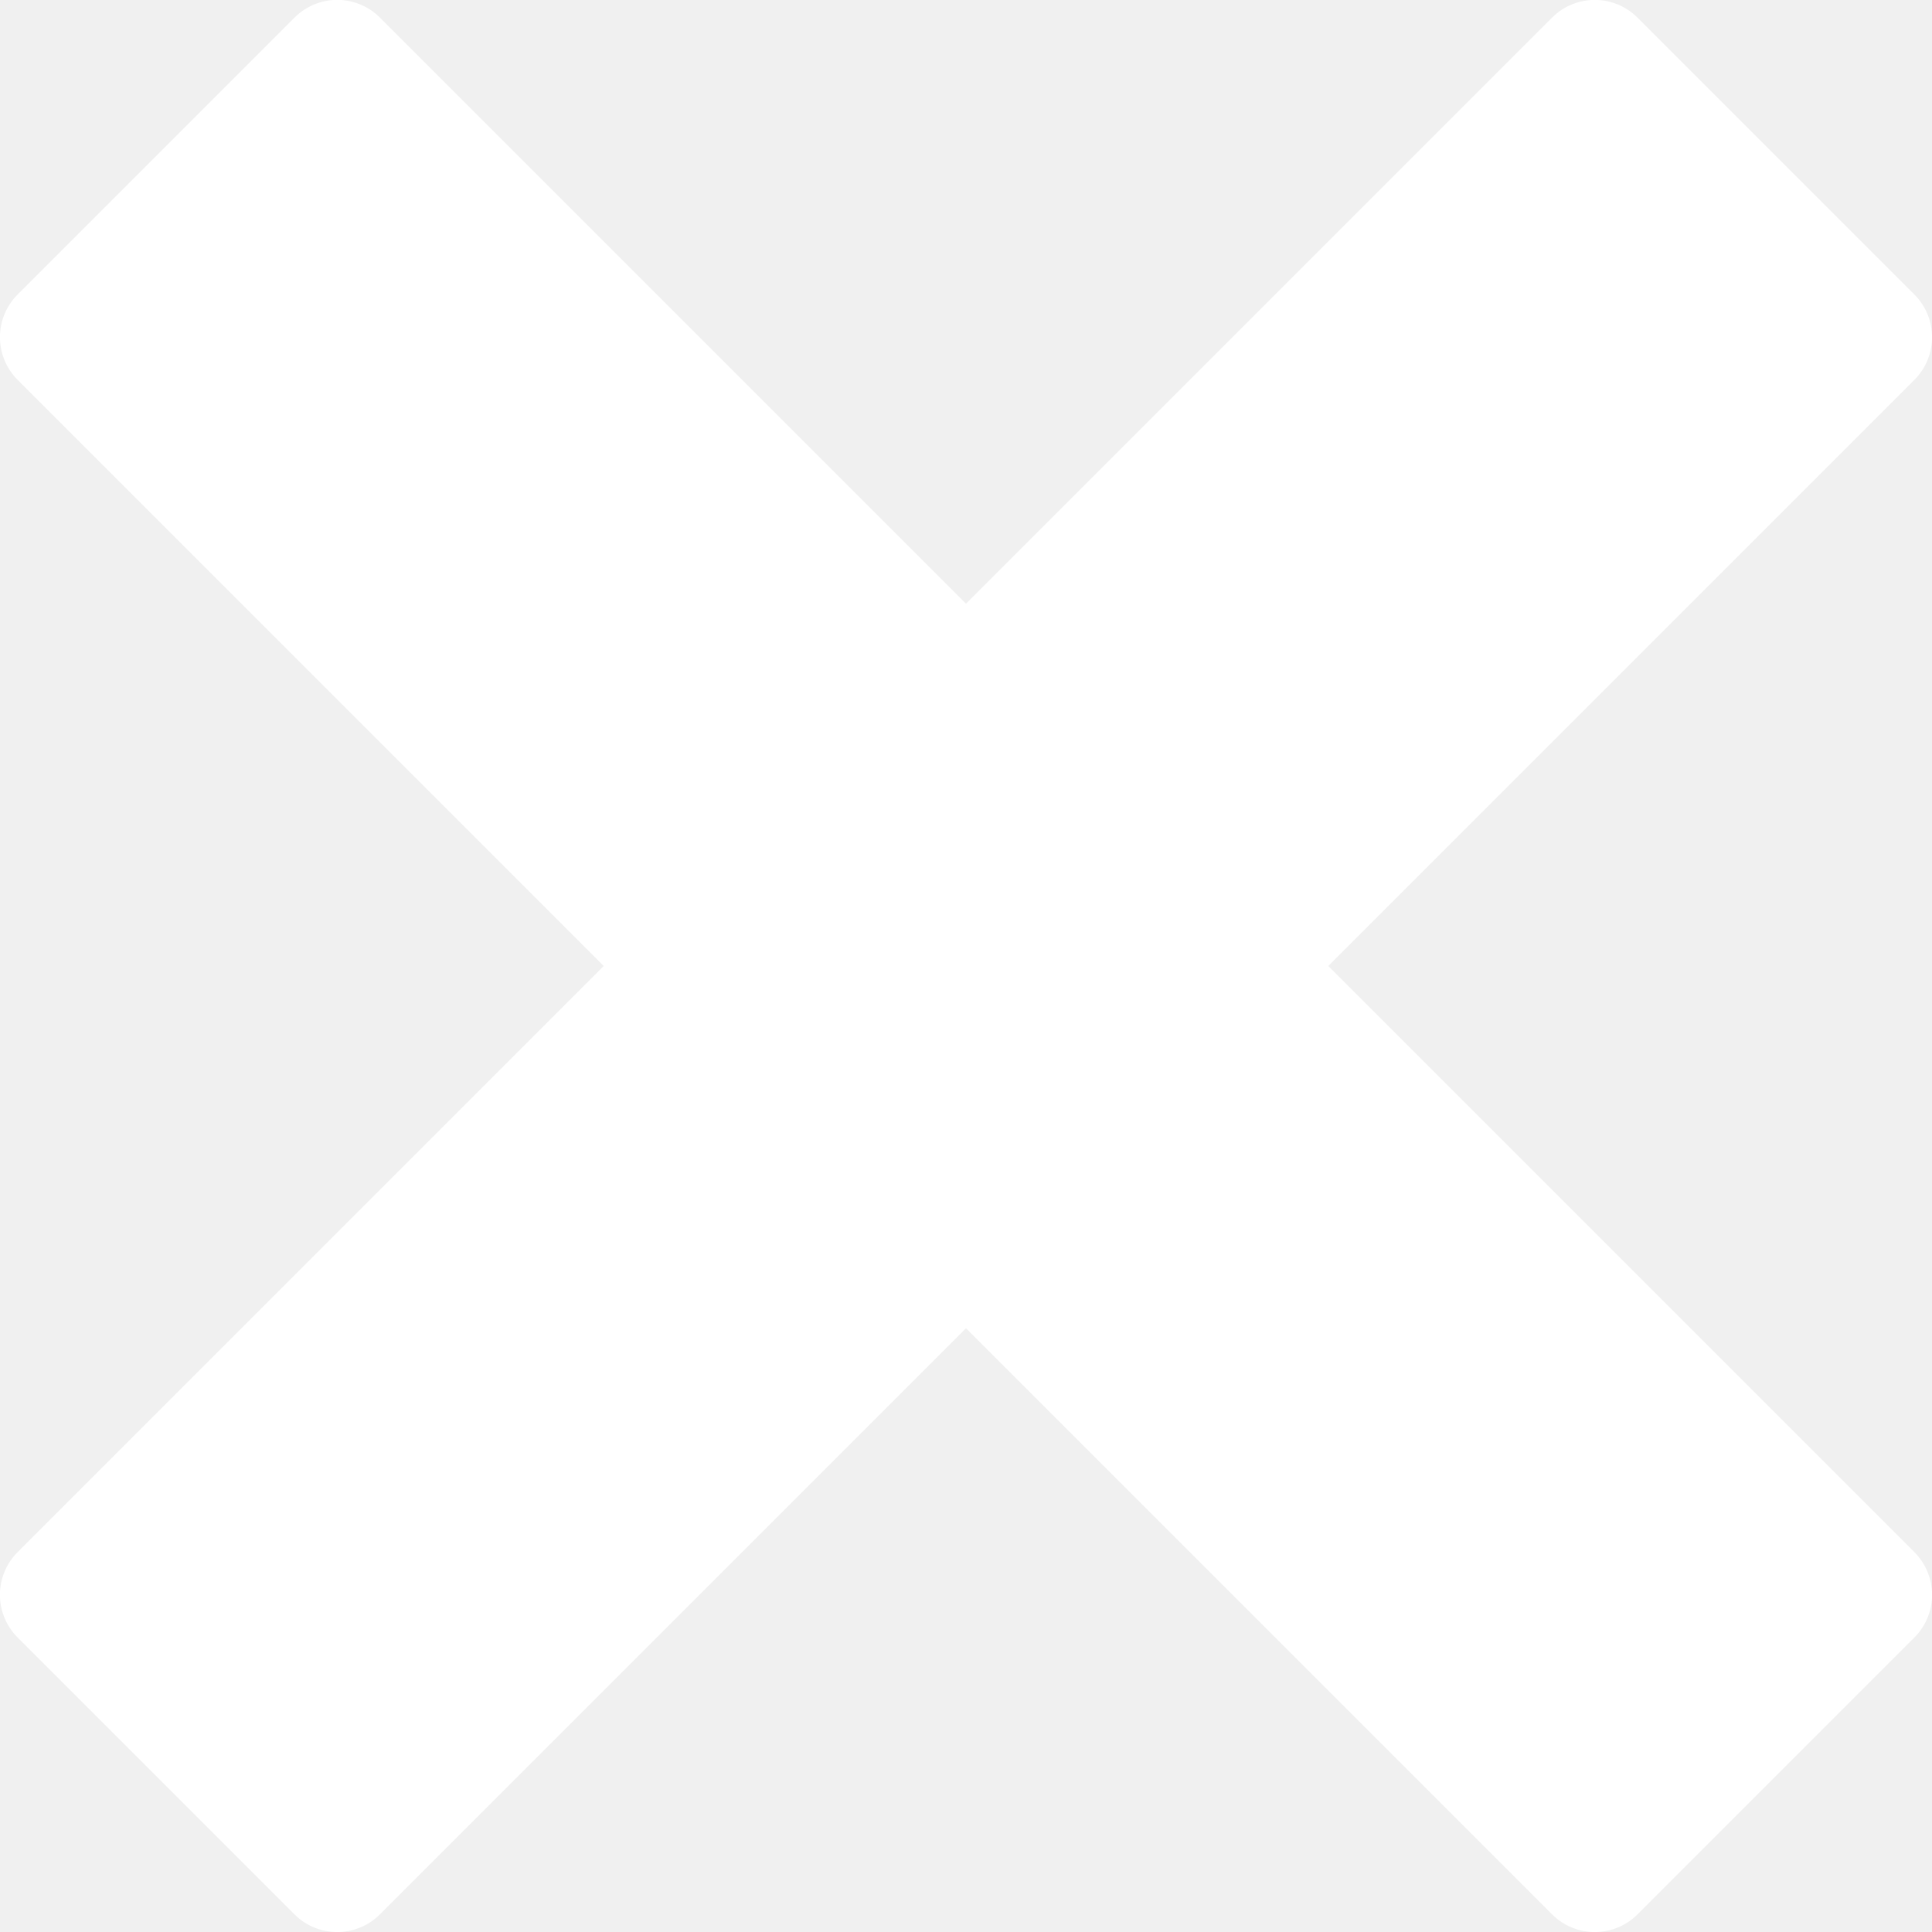
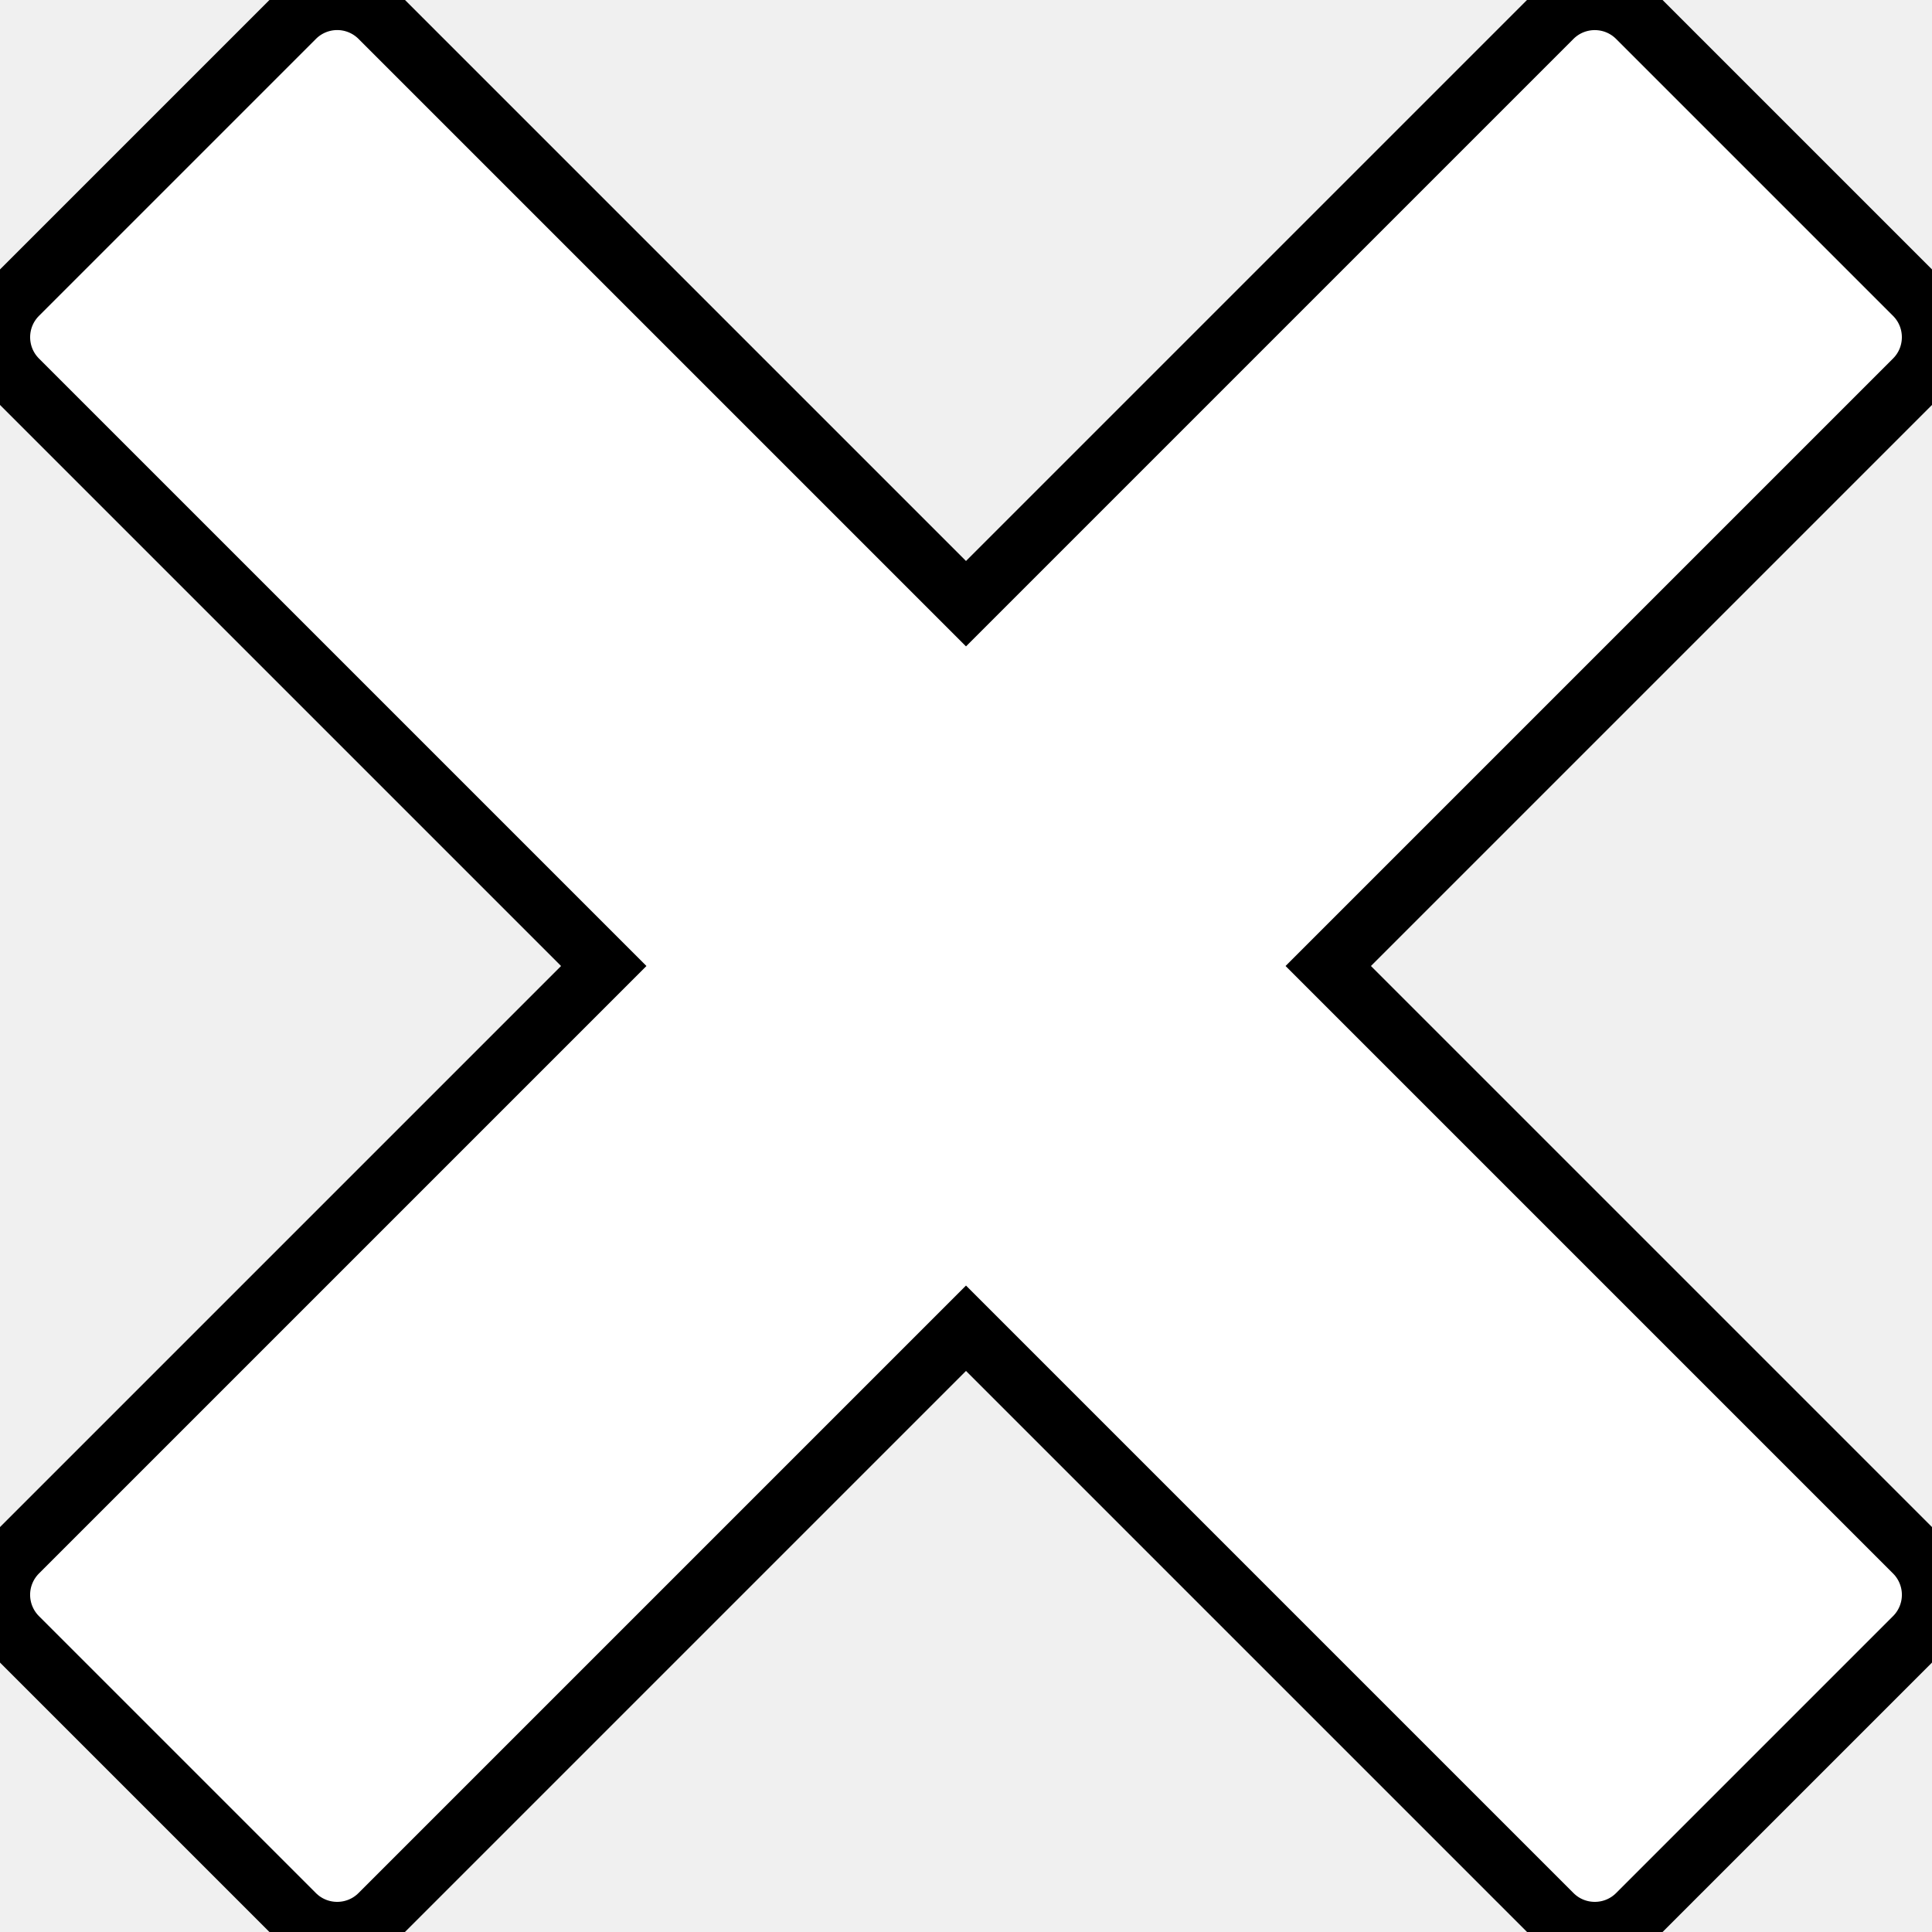
<svg xmlns="http://www.w3.org/2000/svg" width="32" height="32">
-   <path fill="#fff" d="M31.708 25.708 22 16l9.708-9.708a1 1 0 0 0 0-1.414L27.122.292a1 1 0 0 0-1.414-.001L16 9.999 6.292.291a.998.998 0 0 0-1.414.001L.292 4.878a1 1 0 0 0 0 1.414L10 16 .292 25.708a.999.999 0 0 0 0 1.414l4.586 4.586a1 1 0 0 0 1.414 0L16 22l9.708 9.708a1 1 0 0 0 1.414 0l4.586-4.586a.999.999 0 0 0 0-1.414z" />
+   <path fill="#fff" stroke="#000" d="M31.708 25.708 22 16l9.708-9.708a1 1 0 0 0 0-1.414L27.122.292a1 1 0 0 0-1.414-.001L16 9.999 6.292.291a.998.998 0 0 0-1.414.001L.292 4.878a1 1 0 0 0 0 1.414L10 16 .292 25.708a.999.999 0 0 0 0 1.414l4.586 4.586a1 1 0 0 0 1.414 0L16 22l9.708 9.708a1 1 0 0 0 1.414 0l4.586-4.586a.999.999 0 0 0 0-1.414z" />
</svg>
